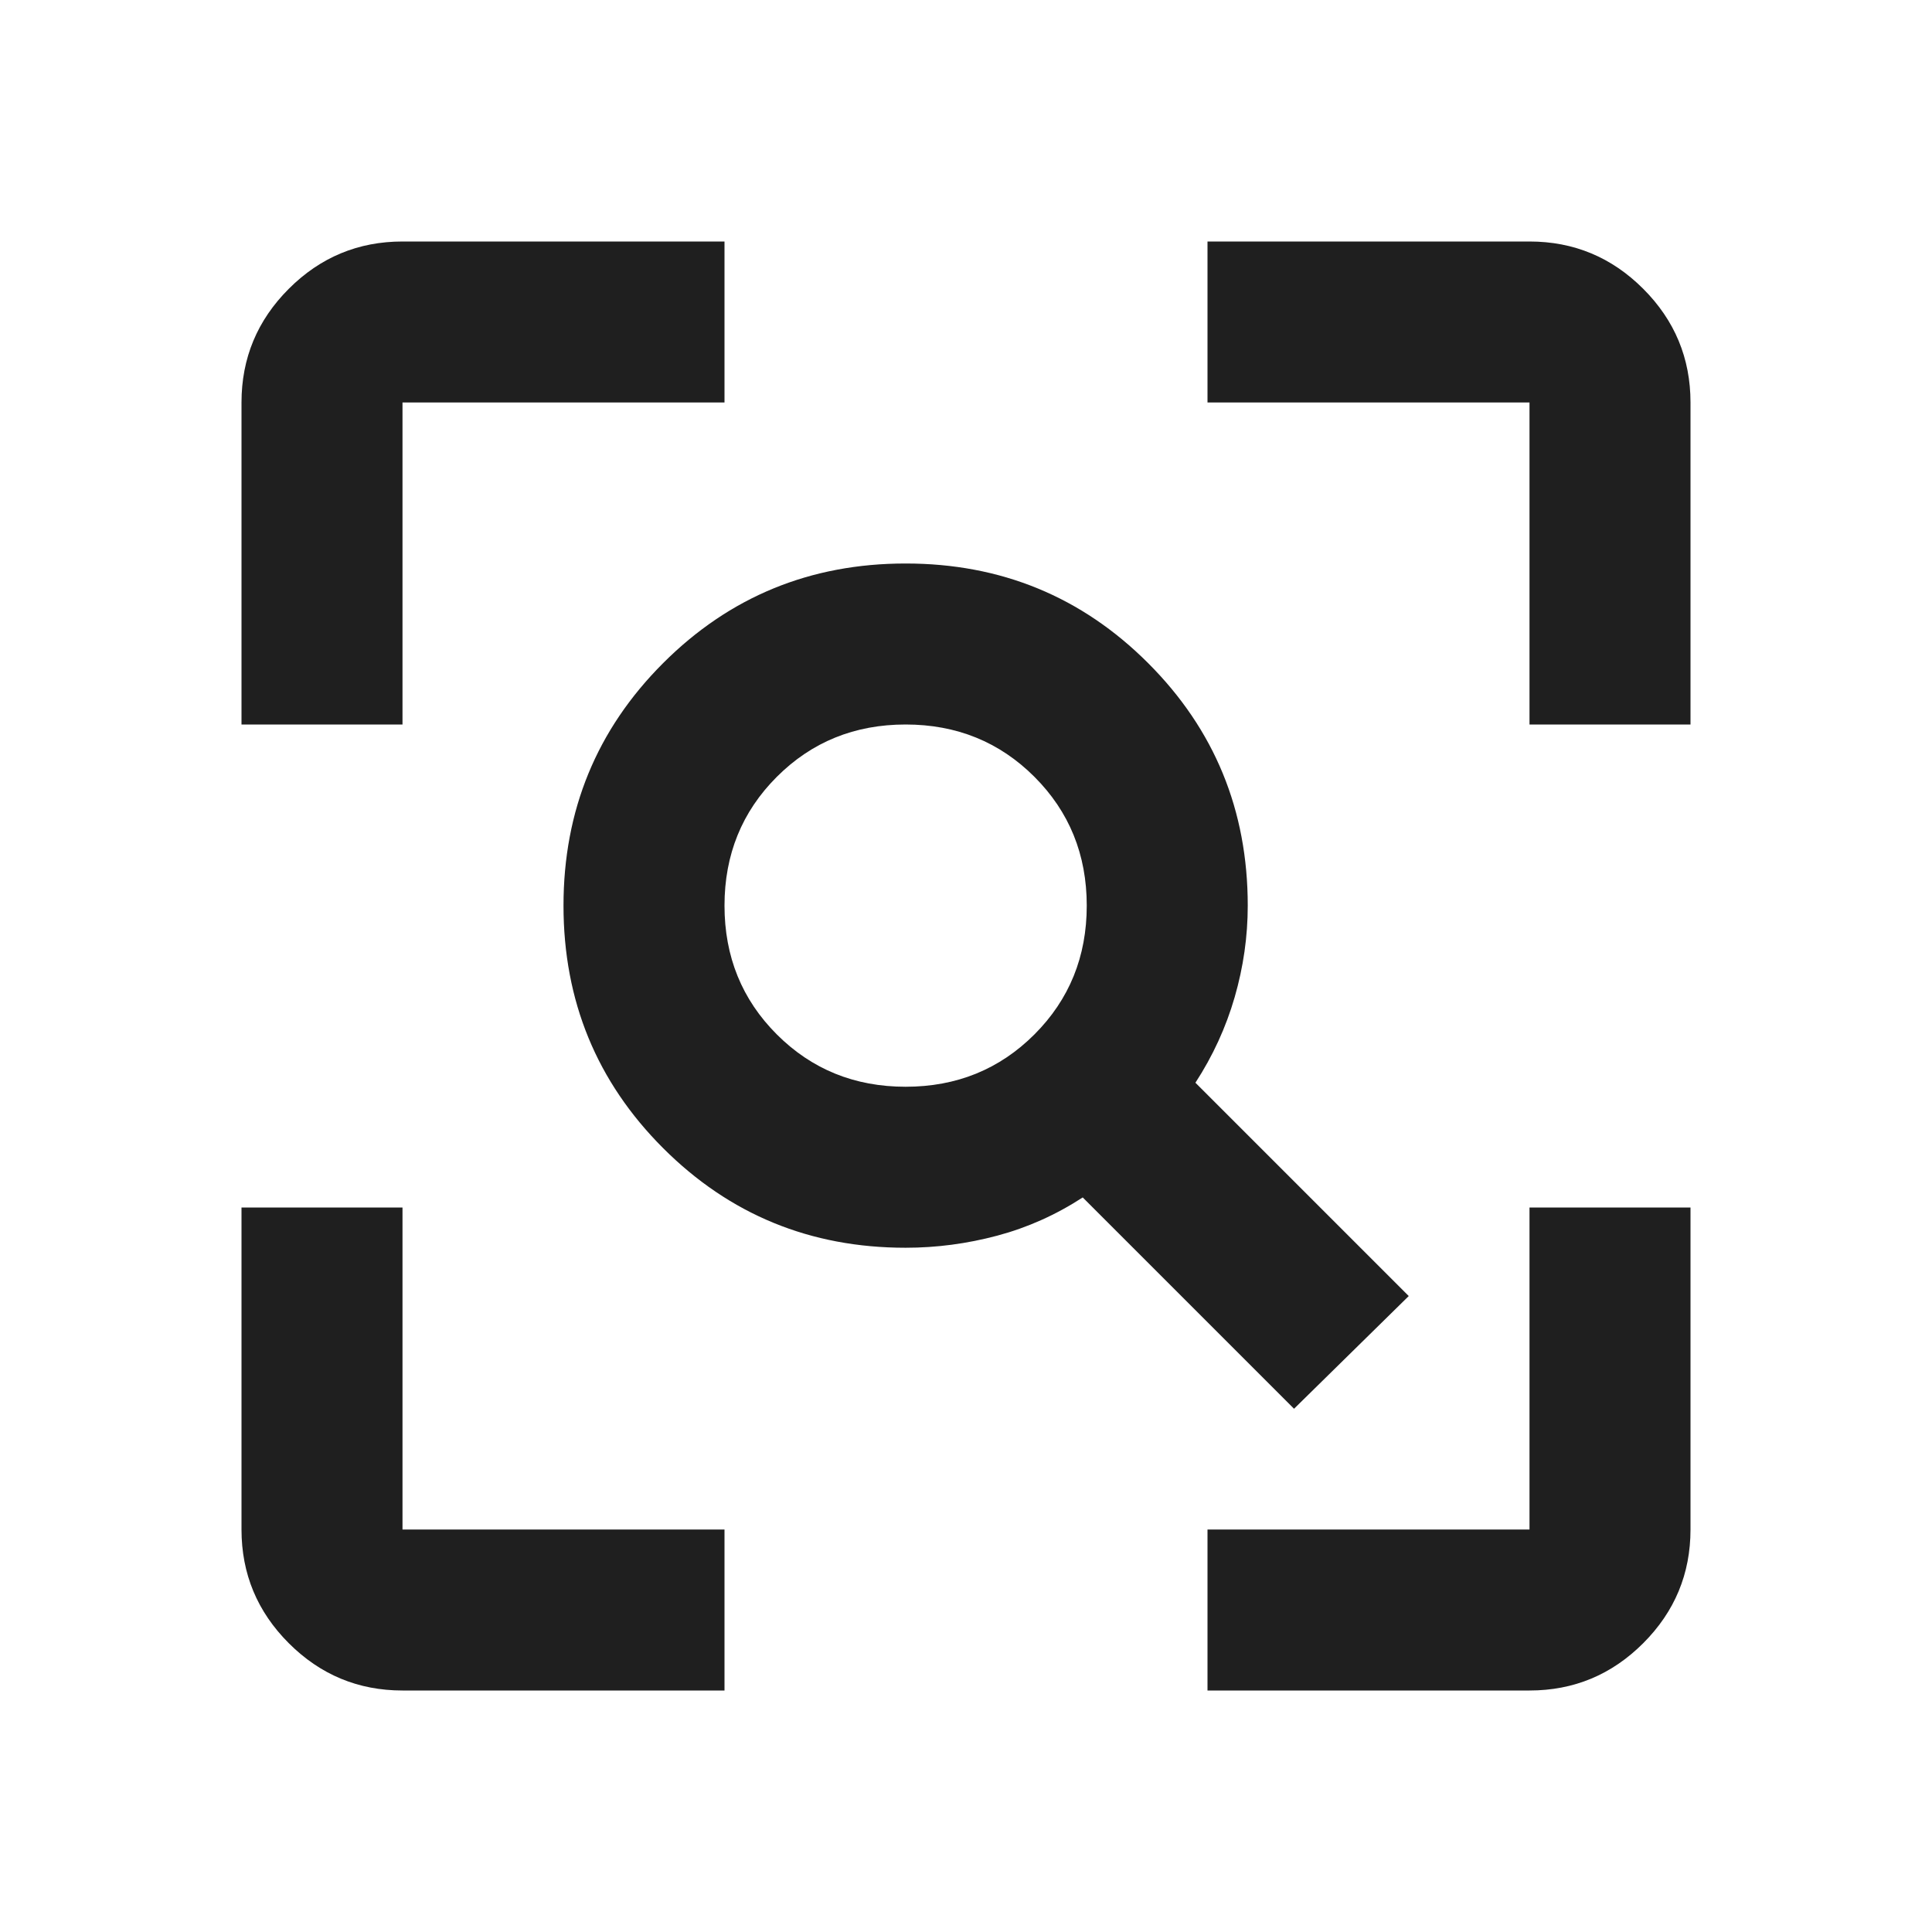
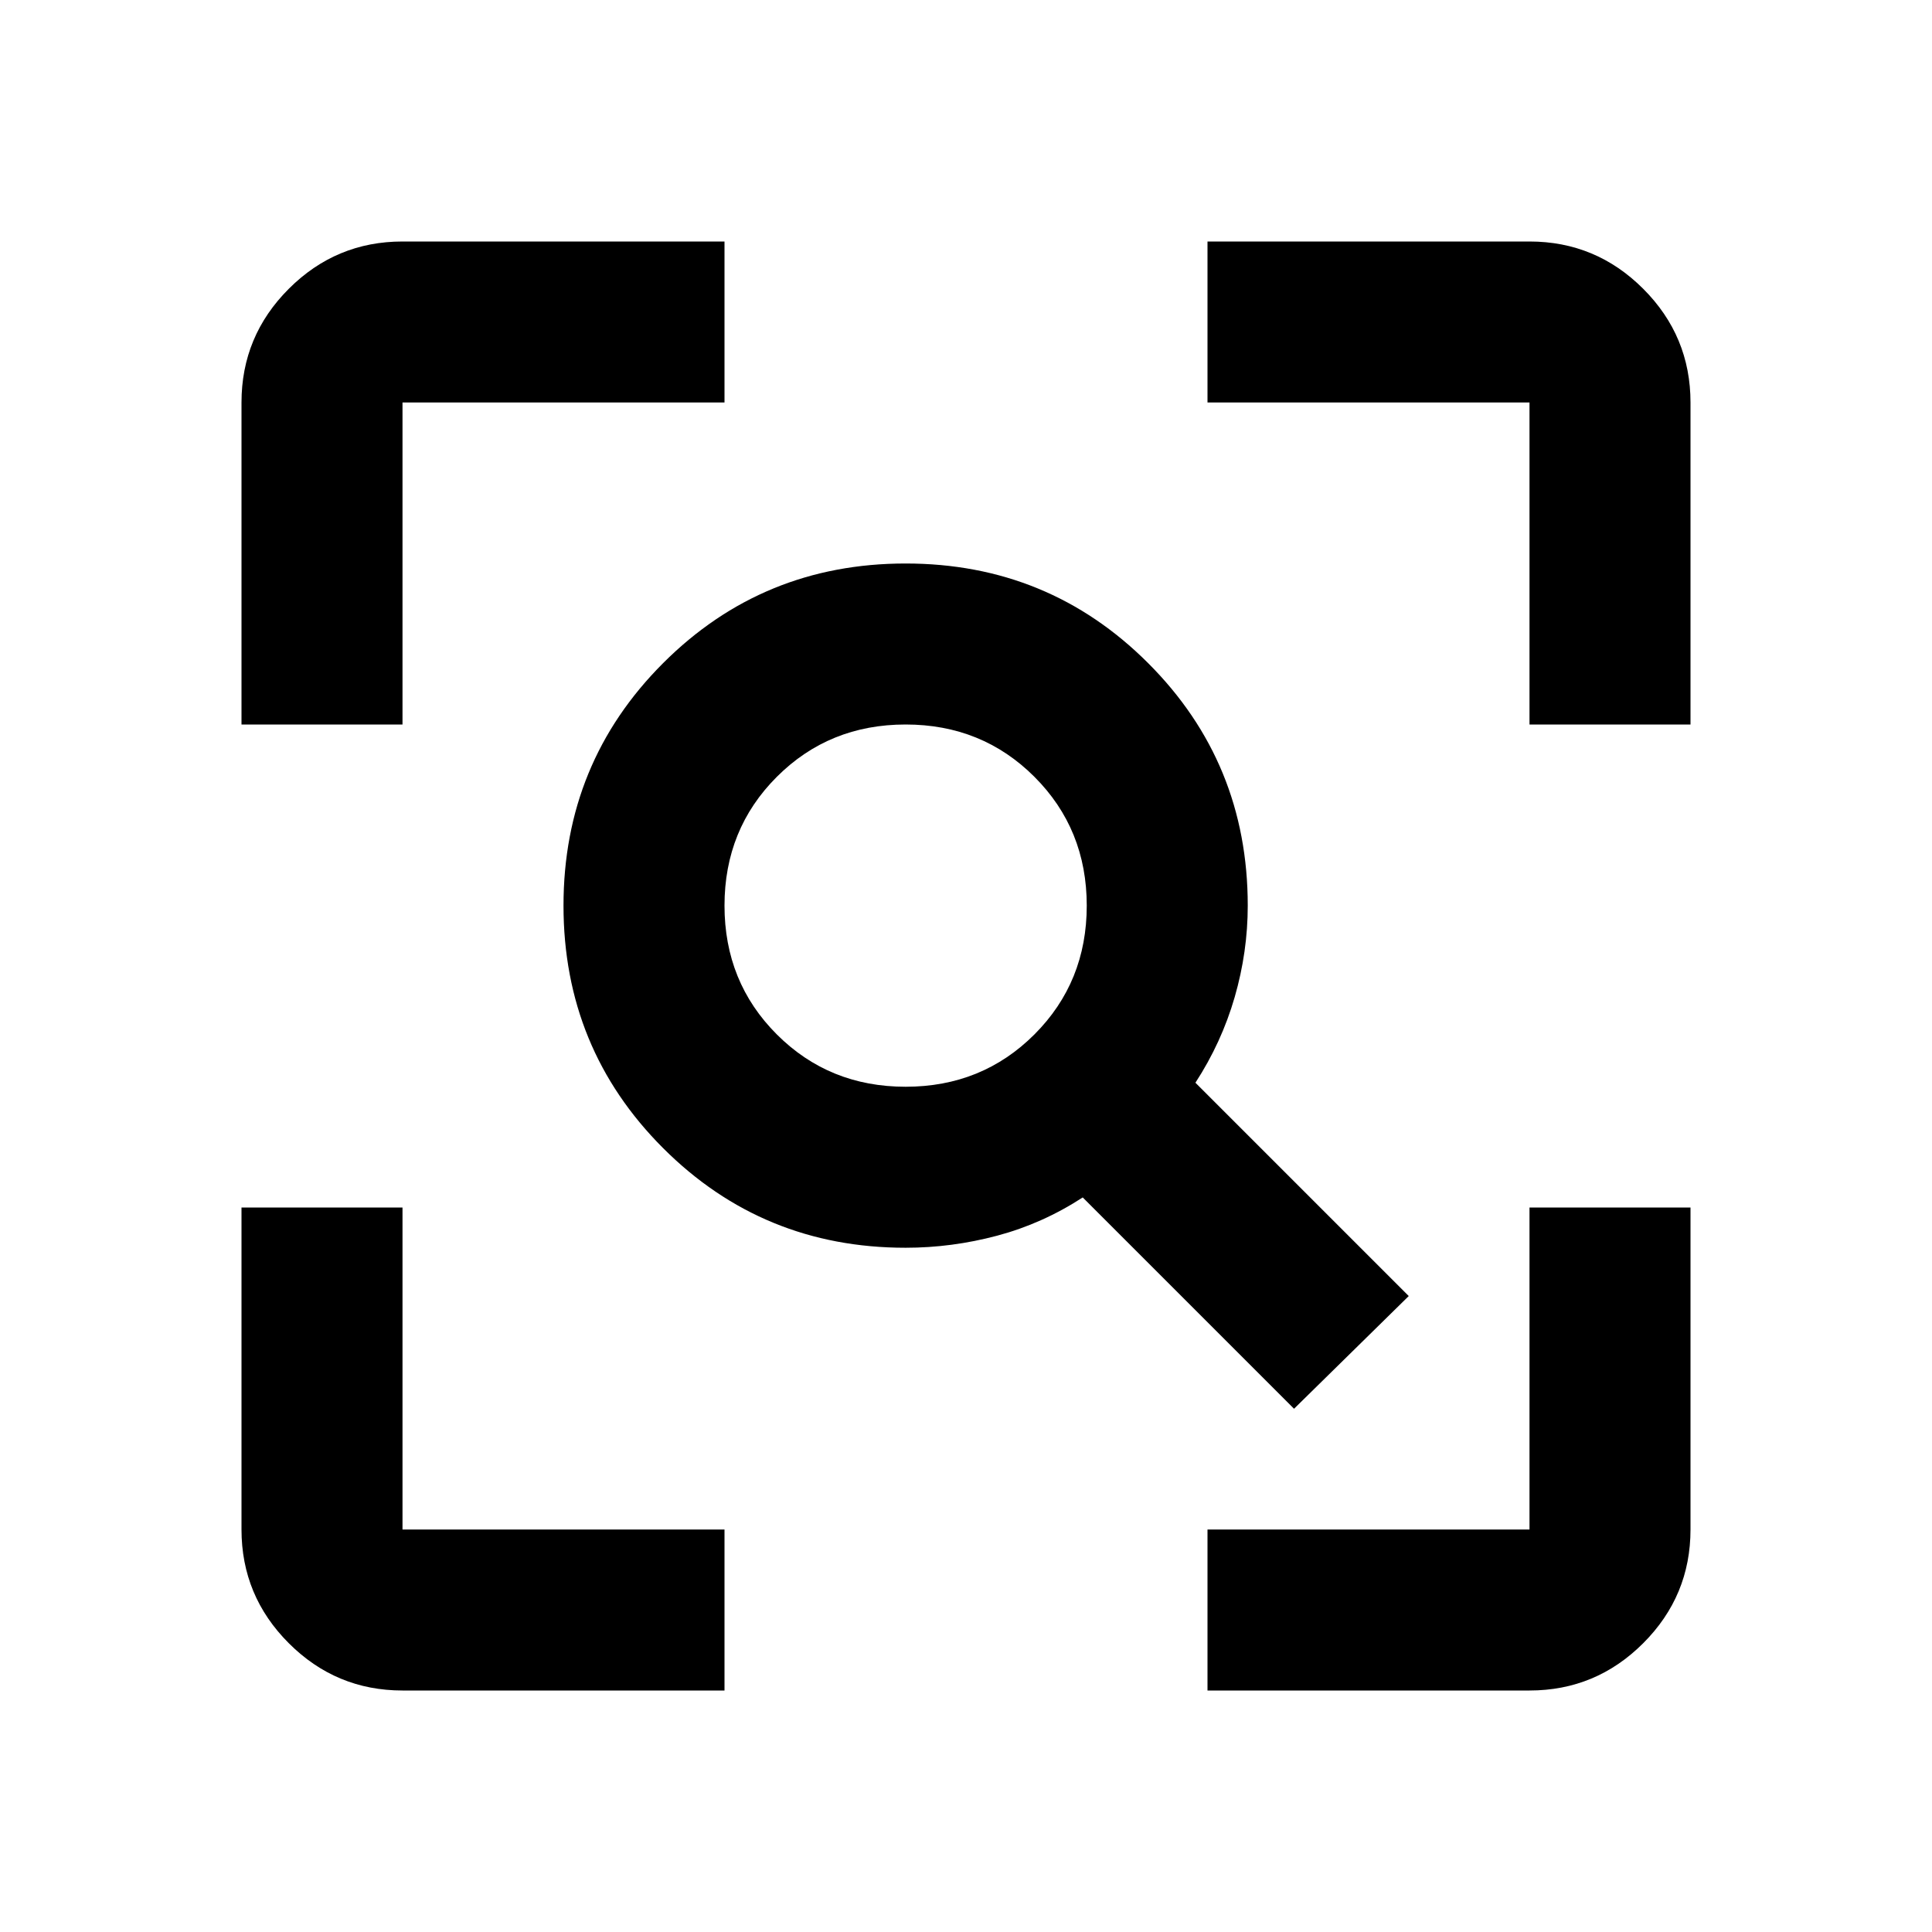
- <svg xmlns="http://www.w3.org/2000/svg" height="24px" viewBox="0 -960 960 960" width="24px" fill="#1f1f1f">
+ <svg xmlns="http://www.w3.org/2000/svg" viewBox="0 -960 960 960" fill="currentColor">
  <path d="M450-420q38 0 64-26t26-64q0-38-26-64t-64-26q-38 0-64 26t-26 64q0 38 26 64t64 26Zm193 160L538-365q-20 13-42.5 19t-45.5 6q-71 0-120.5-49.5T280-510q0-71 49.5-120.5T450-680q71 0 120.5 49.5T620-510q0 23-6.5 45.5T594-422l106 106-57 56ZM200-120q-33 0-56.5-23.5T120-200v-160h80v160h160v80H200Zm400 0v-80h160v-160h80v160q0 33-23.5 56.5T760-120H600ZM120-600v-160q0-33 23.5-56.5T200-840h160v80H200v160h-80Zm640 0v-160H600v-80h160q33 0 56.5 23.5T840-760v160h-80Z" />
</svg>
